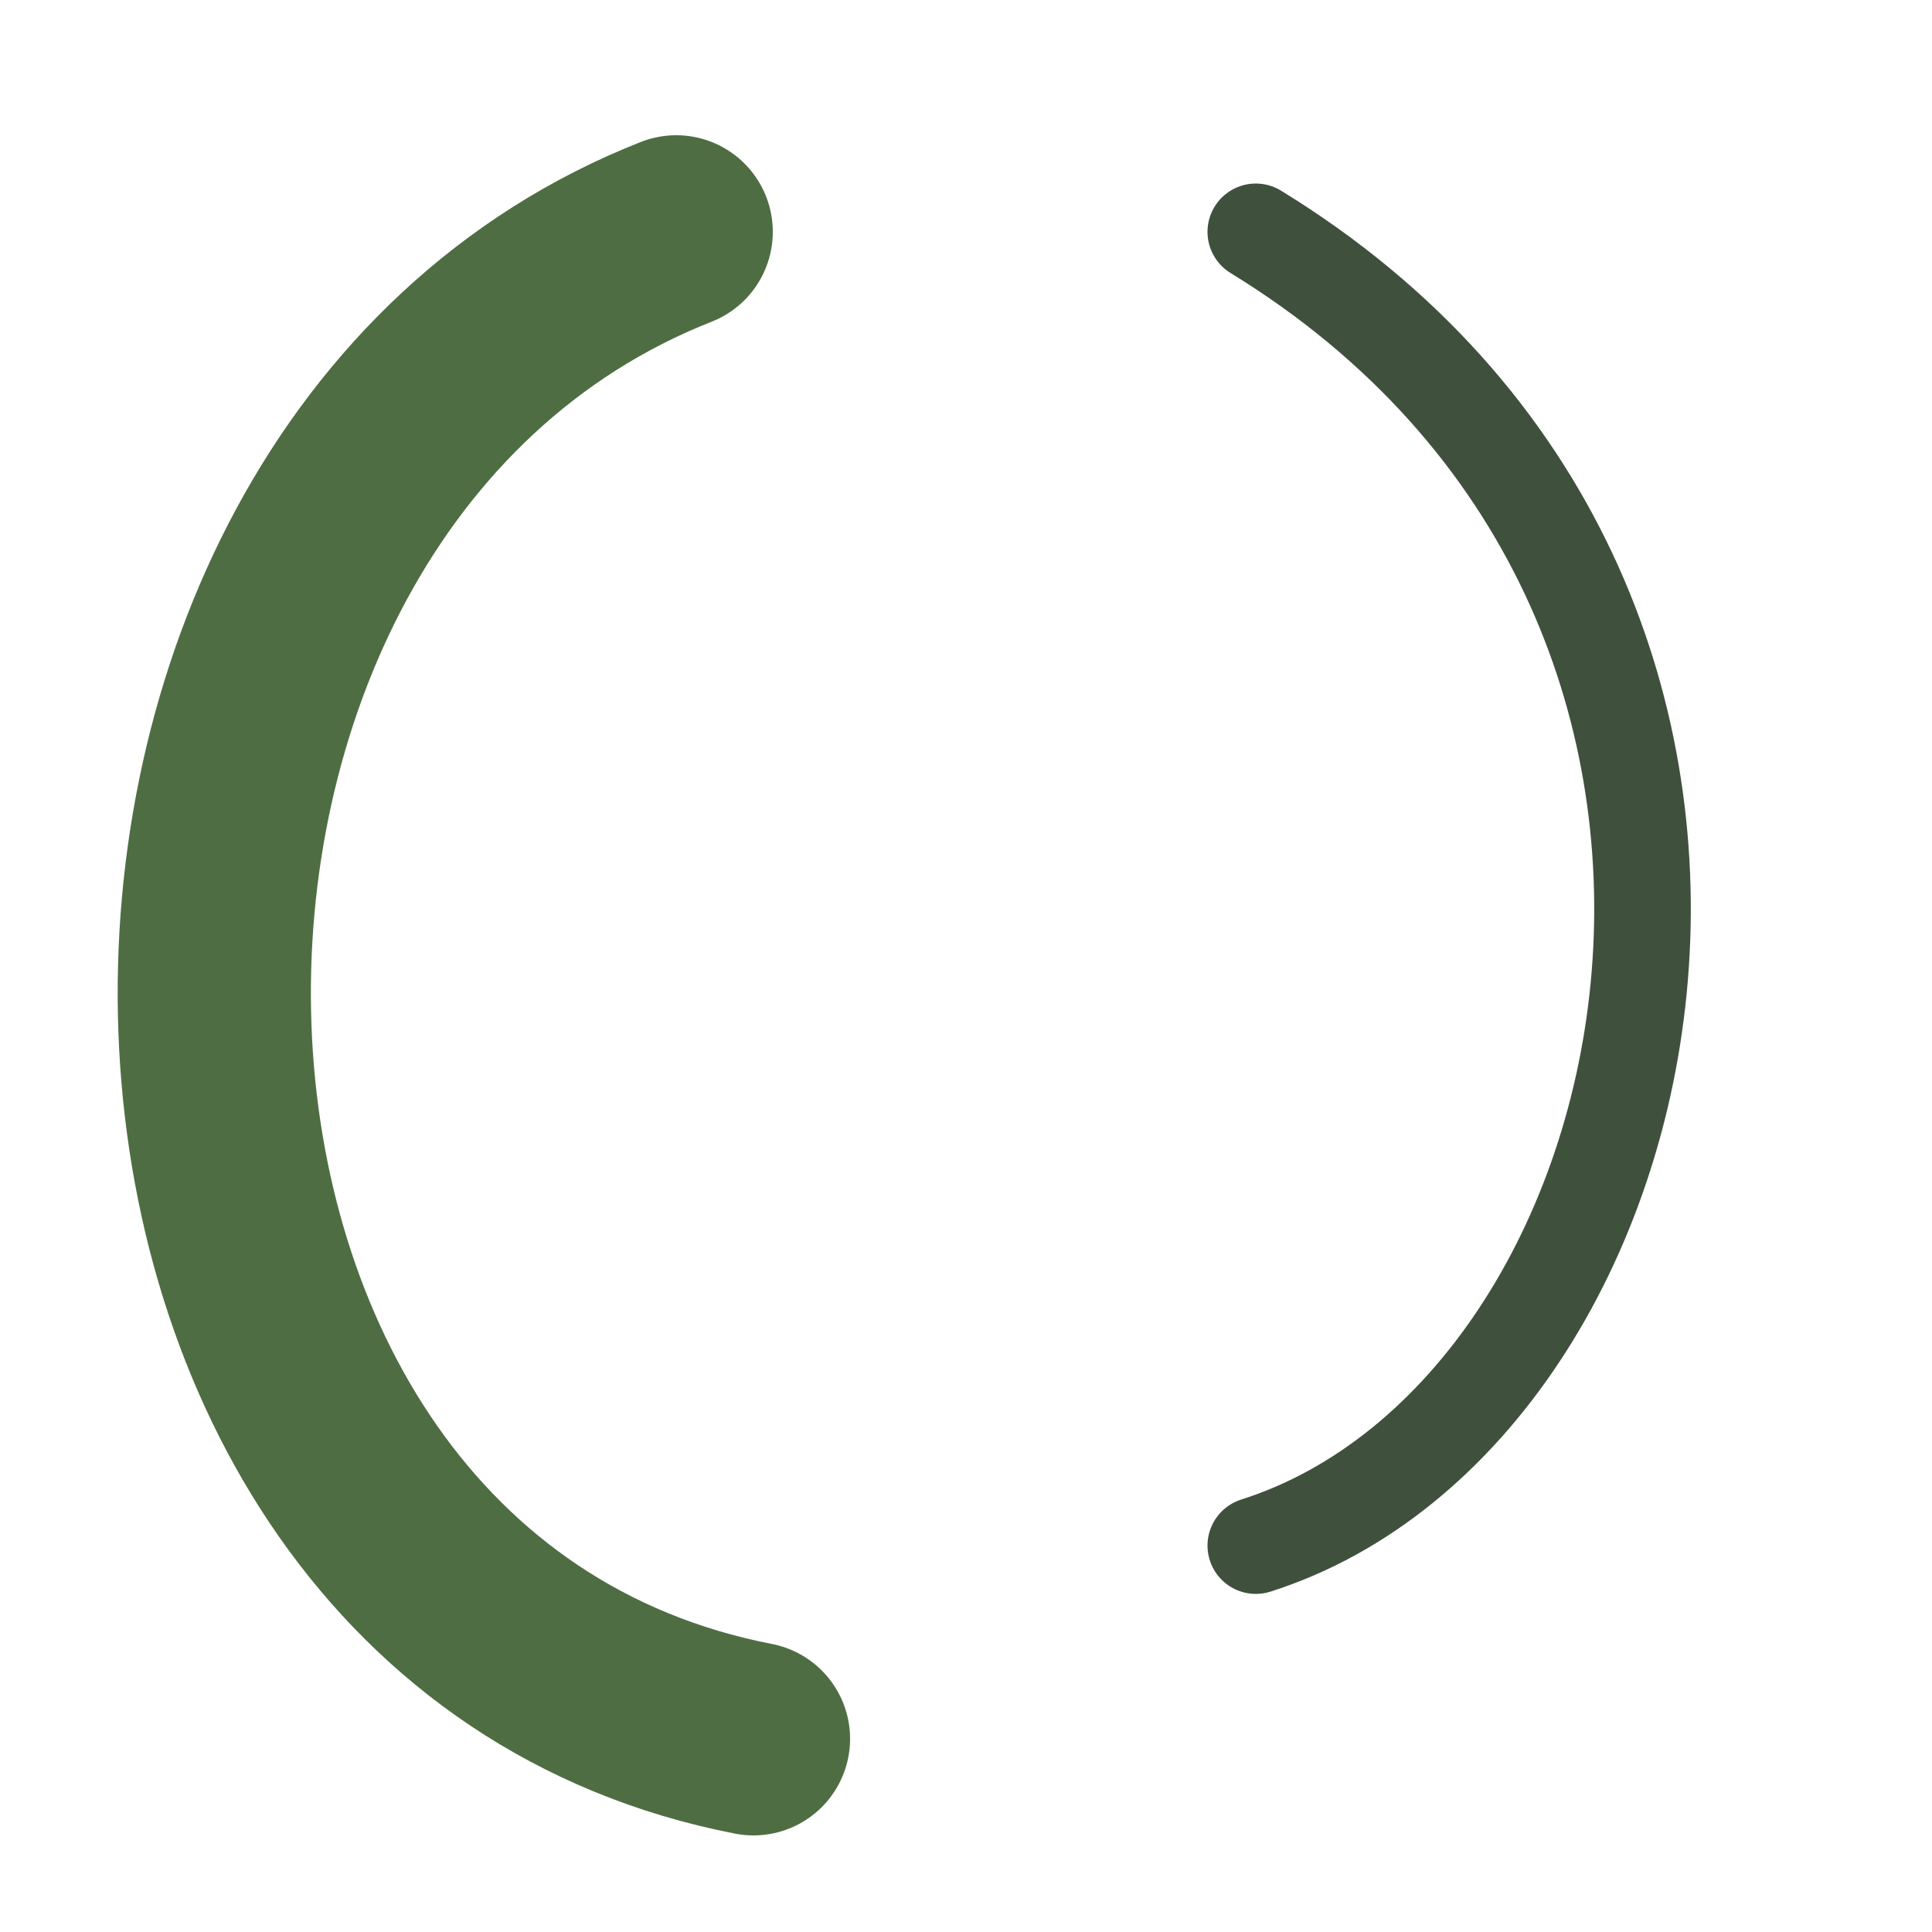
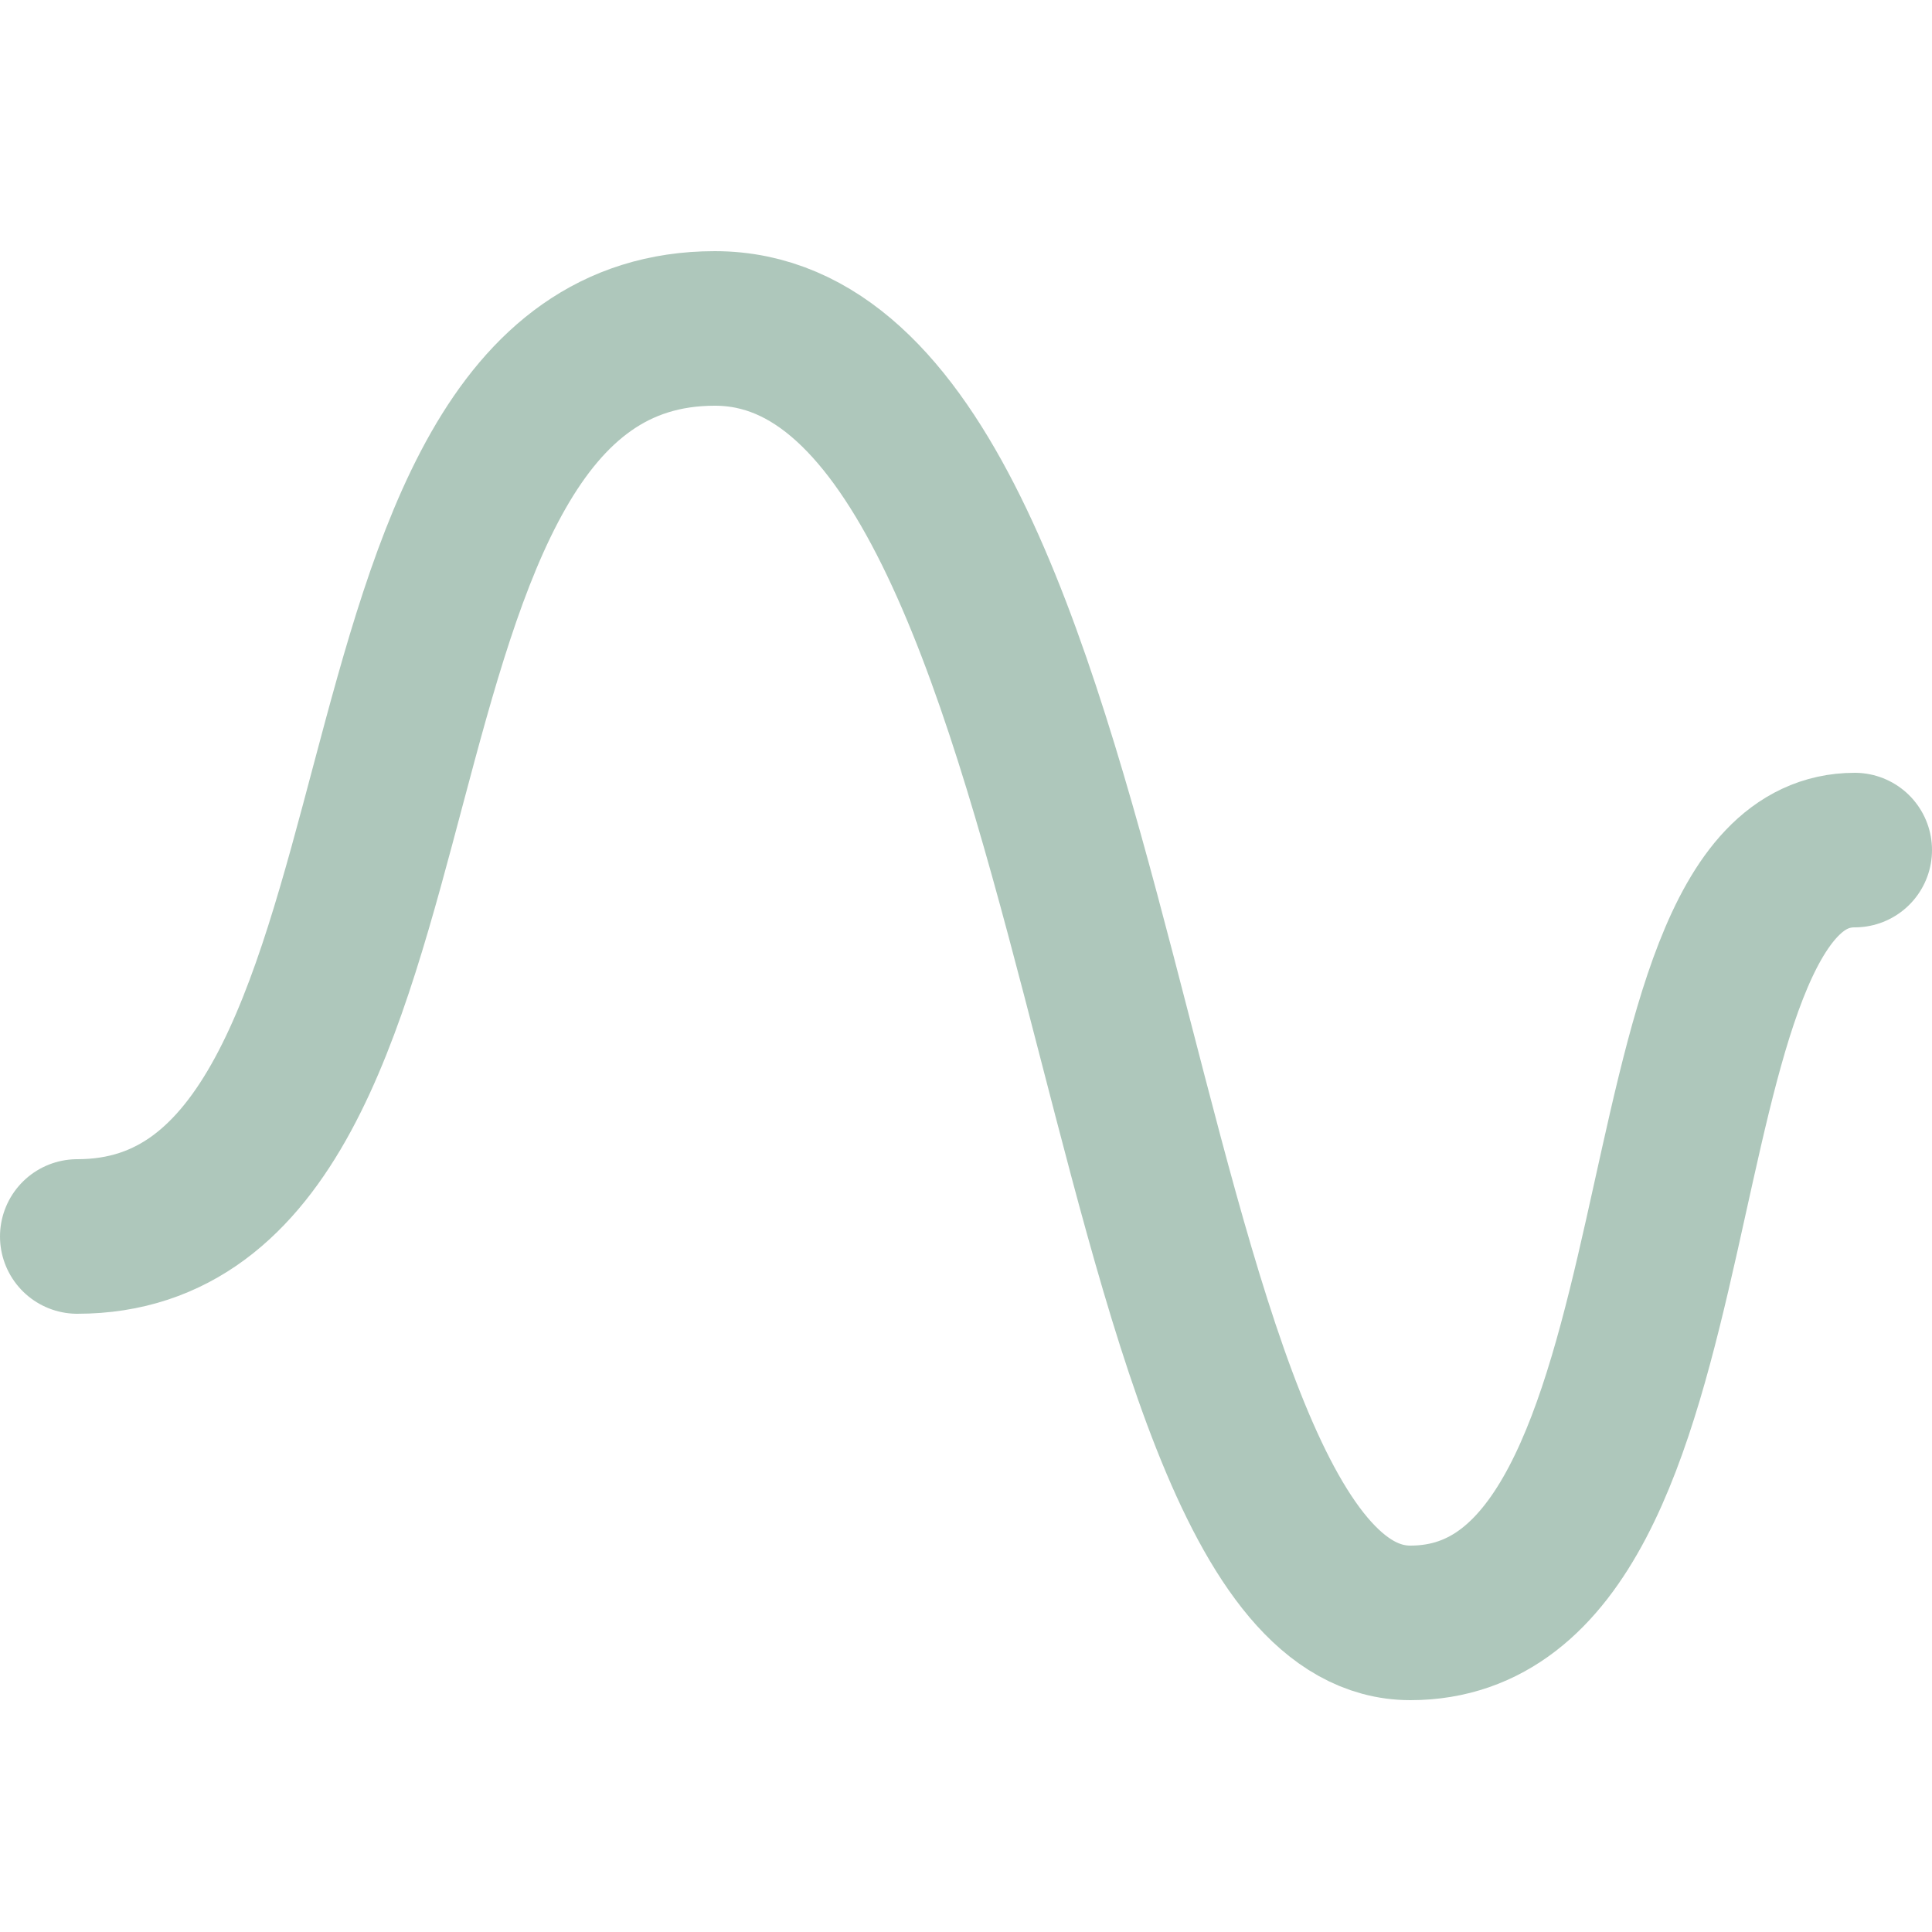
<svg xmlns="http://www.w3.org/2000/svg" viewBox="0 0 100 100">
-   <path d="M35 12C2 25 3 83 39 90" fill="none" stroke="#4F6D43" stroke-width="10" stroke-linecap="round" />
-   <path d="M65 12C96 31 87 73 65 80" fill="none" stroke="#3F513D" stroke-width="5" stroke-linecap="round" />
+   <path d="M4 64C24 64 16 17 37 17S57 84 73 84S84 44 96 44" fill="none" stroke="#AEC7BB" stroke-width="8" stroke-linecap="round" />
</svg>
